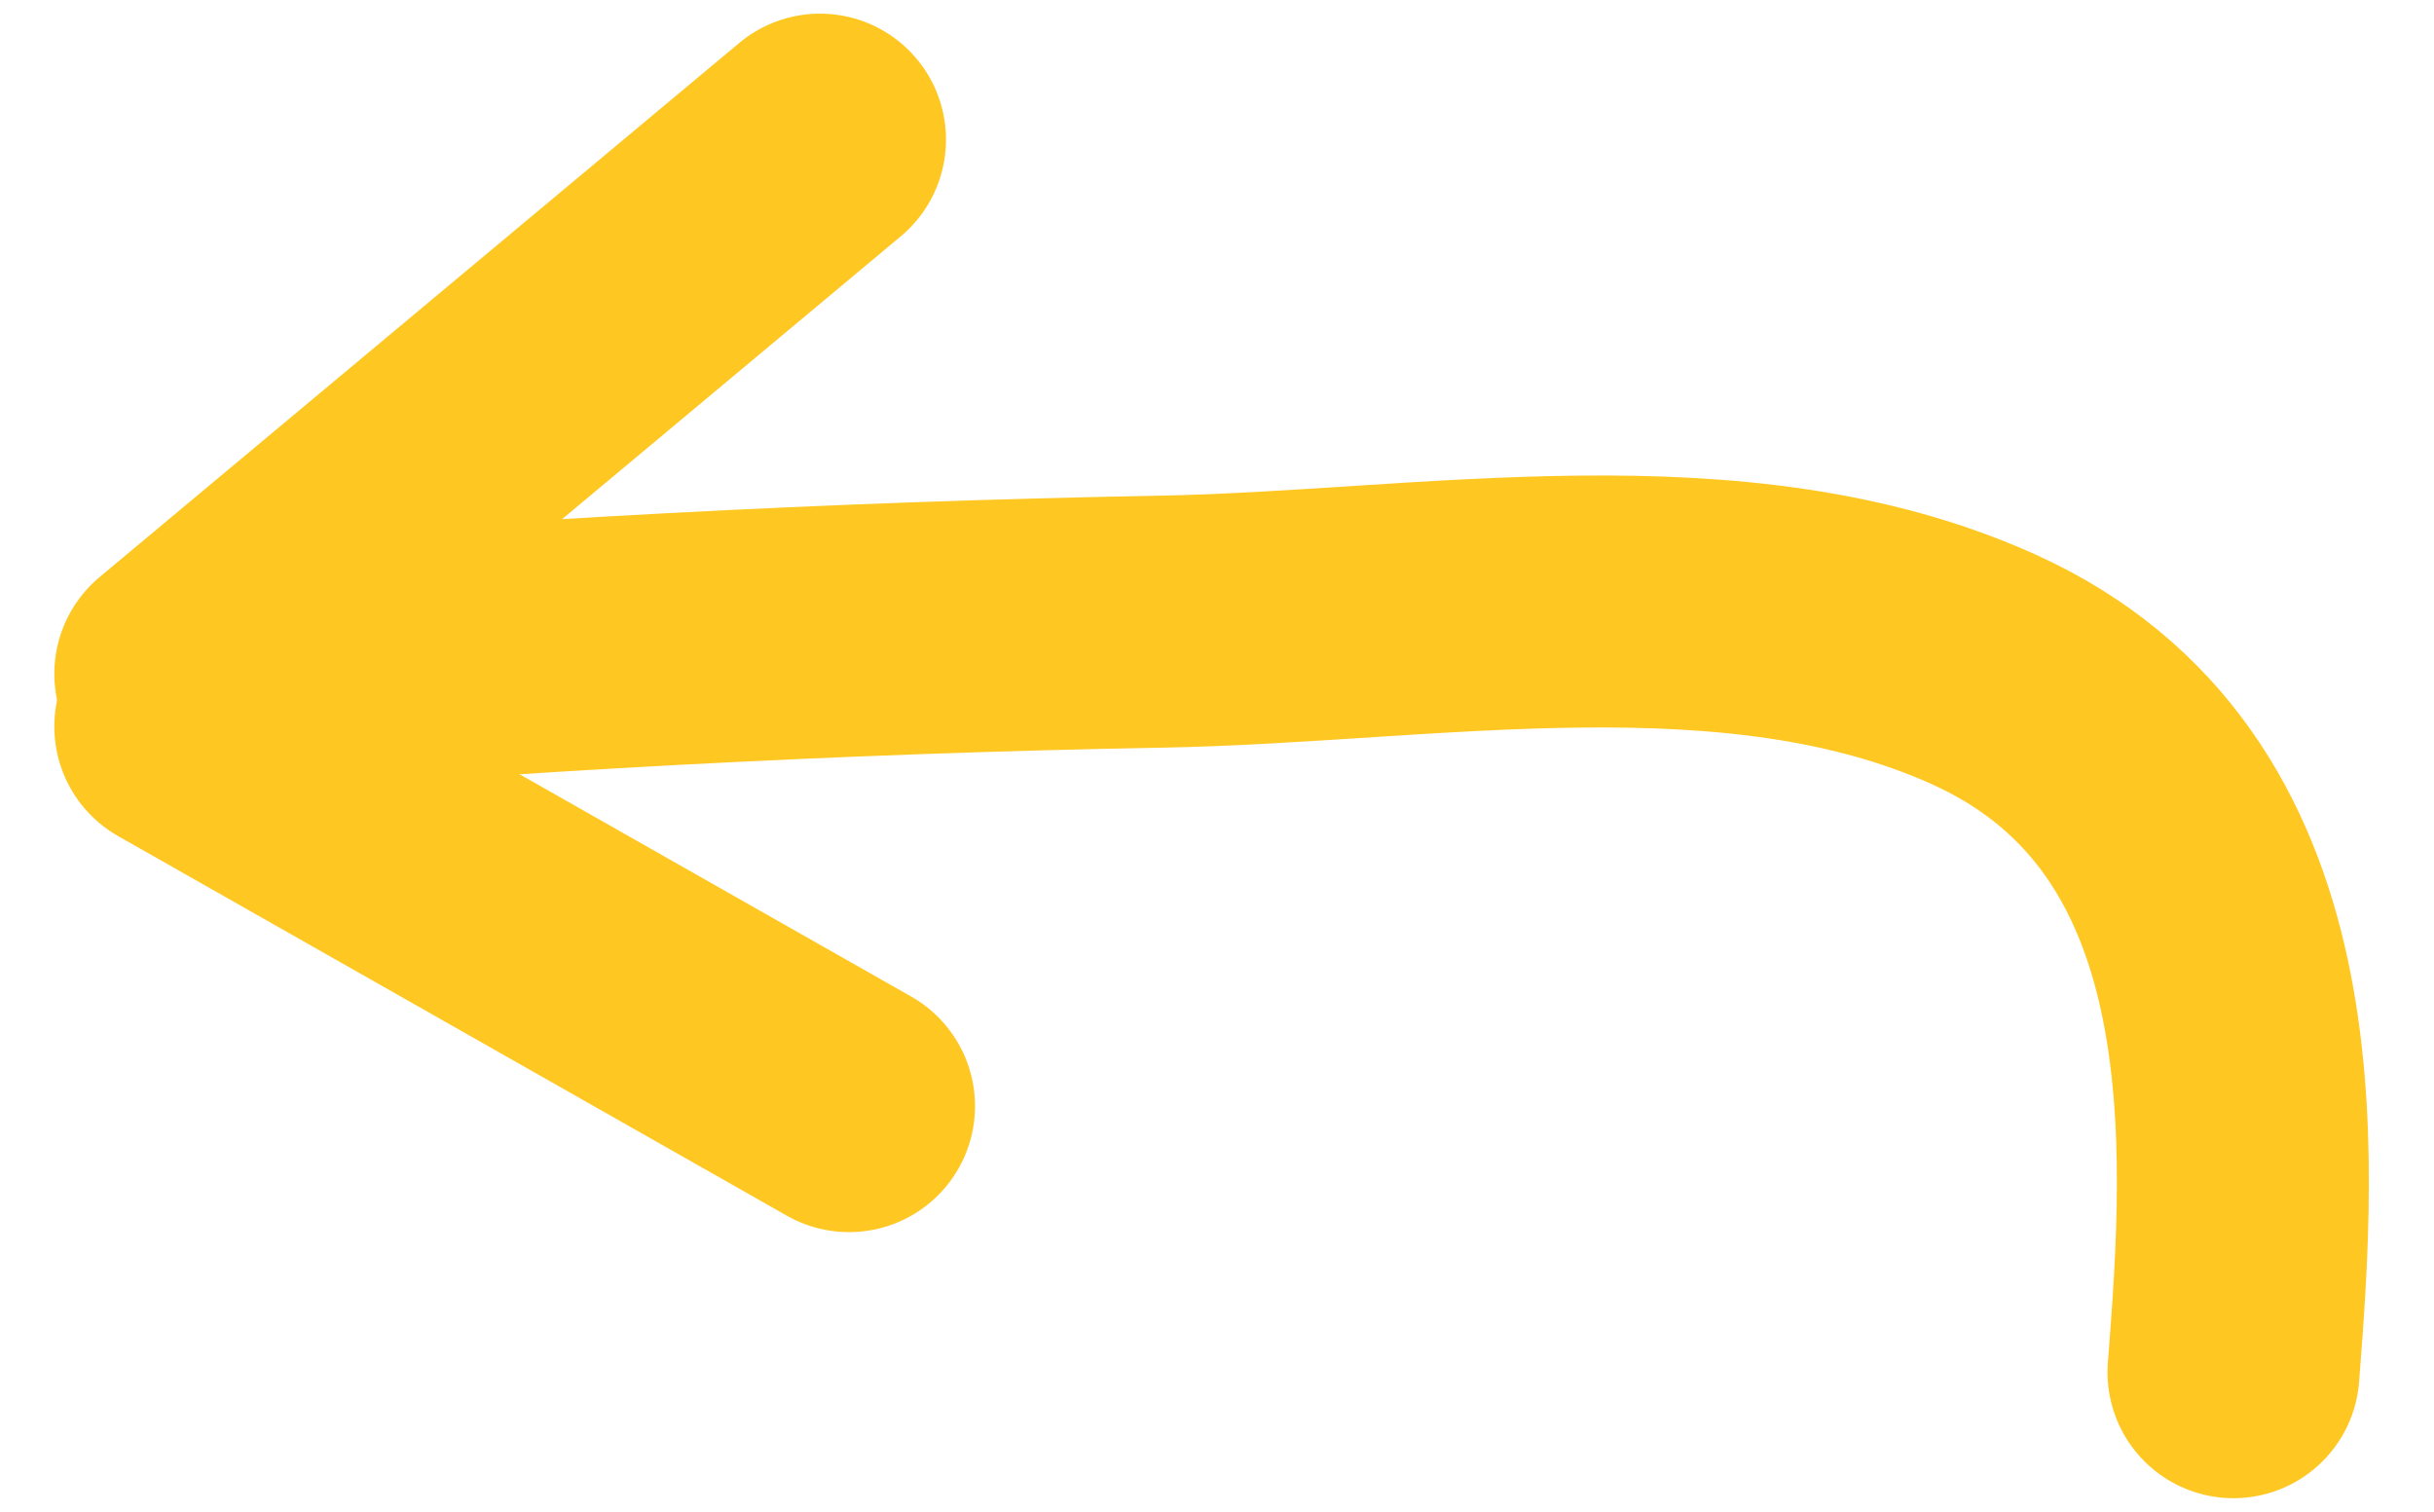
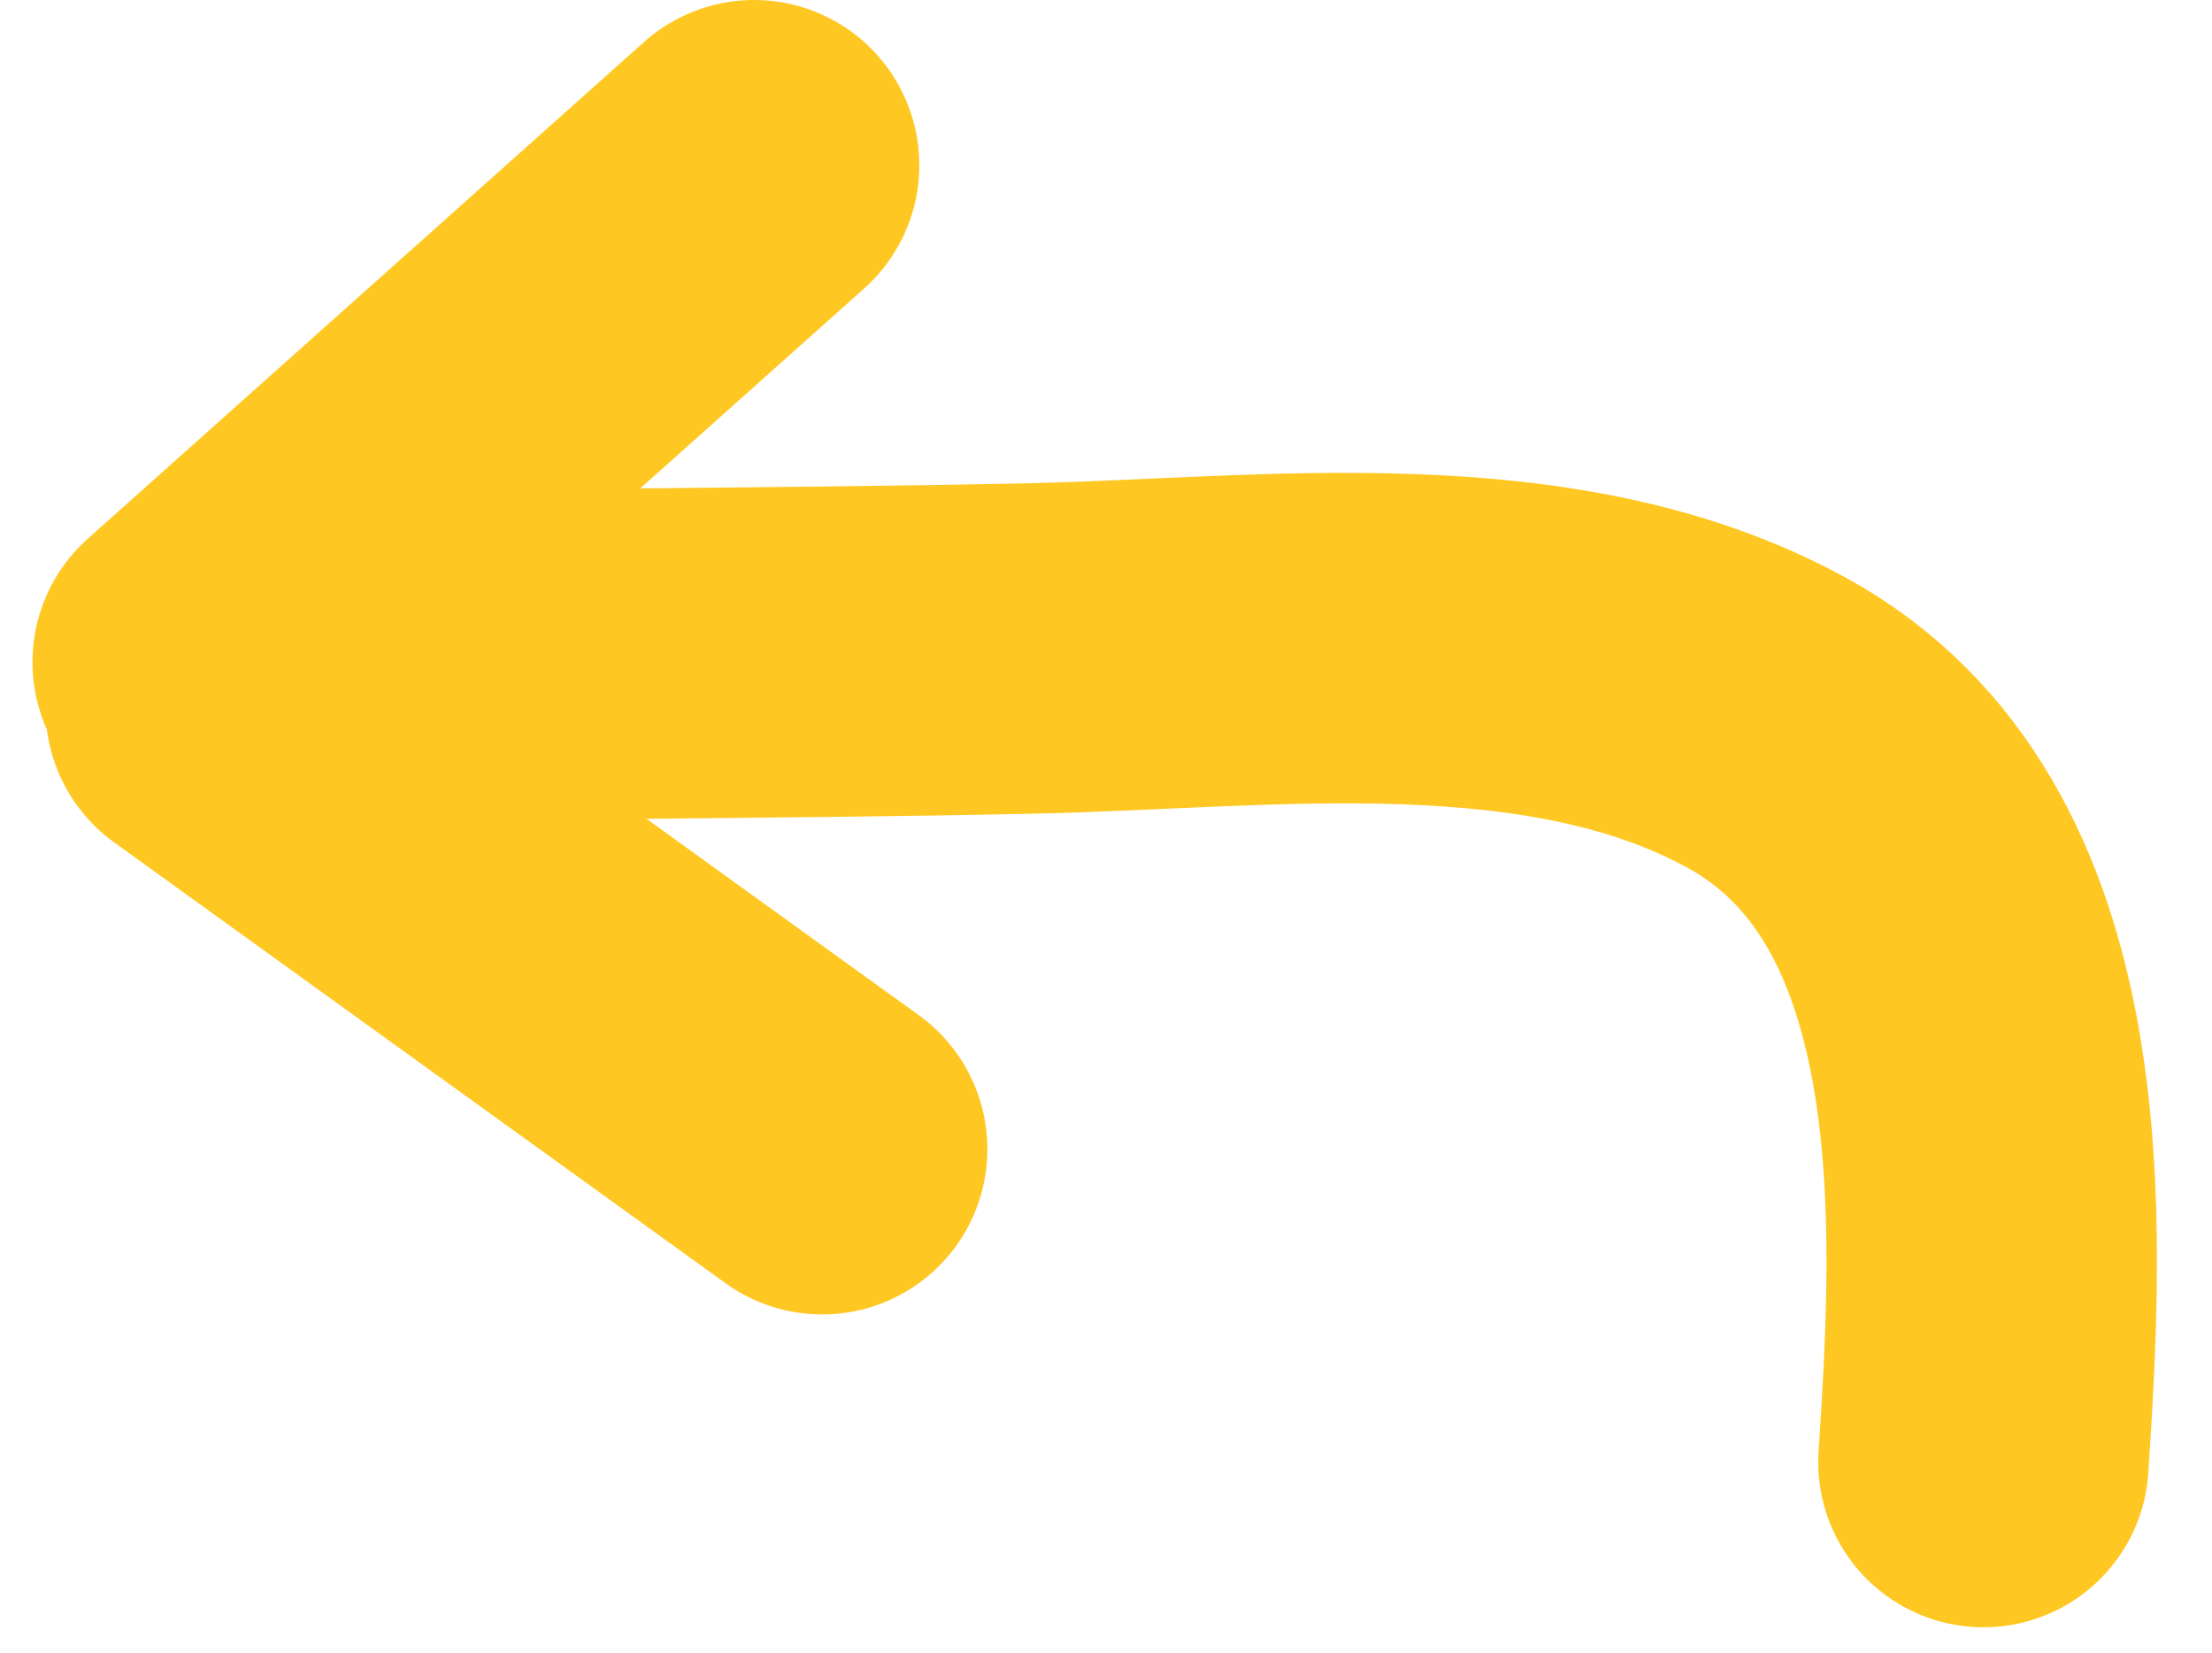
- <svg xmlns="http://www.w3.org/2000/svg" version="1.1" id="Layer_1" x="0px" y="0px" width="48.3px" height="30px" viewBox="-10.987 0 48.3 30" style="enable-background:new -10.987 0 48.3 30;" xml:space="preserve">
-   <path style="fill:none;stroke:#FFC721;stroke-width:5;stroke-linecap:round;stroke-linejoin:round;stroke-miterlimit:10;" d="   M5.285,2.771l-12.694,10.6c6.469-0.57,12.977-0.918,19.477-1.035c5.306-0.098,11.375-1.279,16.307,0.946   c5.784,2.611,5.309,9.463,4.959,13.948" />
-   <line style="fill:none;stroke:#FFC721;stroke-width:5;stroke-linecap:round;stroke-linejoin:round;stroke-miterlimit:10;" x1="5.861" y1="21.95" x2="-7.409" y2="14.417" />
+ <svg xmlns="http://www.w3.org/2000/svg" version="1.1" id="Layer_1" x="0px" y="0px" width="40.166px" height="30px" viewBox="0 0 40.166 30" style="enable-background:new 0 0 40.166 30;" xml:space="preserve">
+   <path style="fill:none;stroke:#FFC721;stroke-width:6;stroke-linecap:round;stroke-linejoin:round;stroke-miterlimit:10;" d="  M13.693,3L3.59,12.021c5.789-0.184,10.061-0.137,15.233-0.25c4.225-0.096,9.322-0.796,13.248,1.346  c4.604,2.514,4.227,9.108,3.945,13.428" />
+   <line style="fill:none;stroke:#FFC721;stroke-width:6;stroke-linecap:round;stroke-linejoin:round;stroke-miterlimit:10;" x1="14.929" y1="20.865" x2="3.826" y2="12.86" />
</svg>
